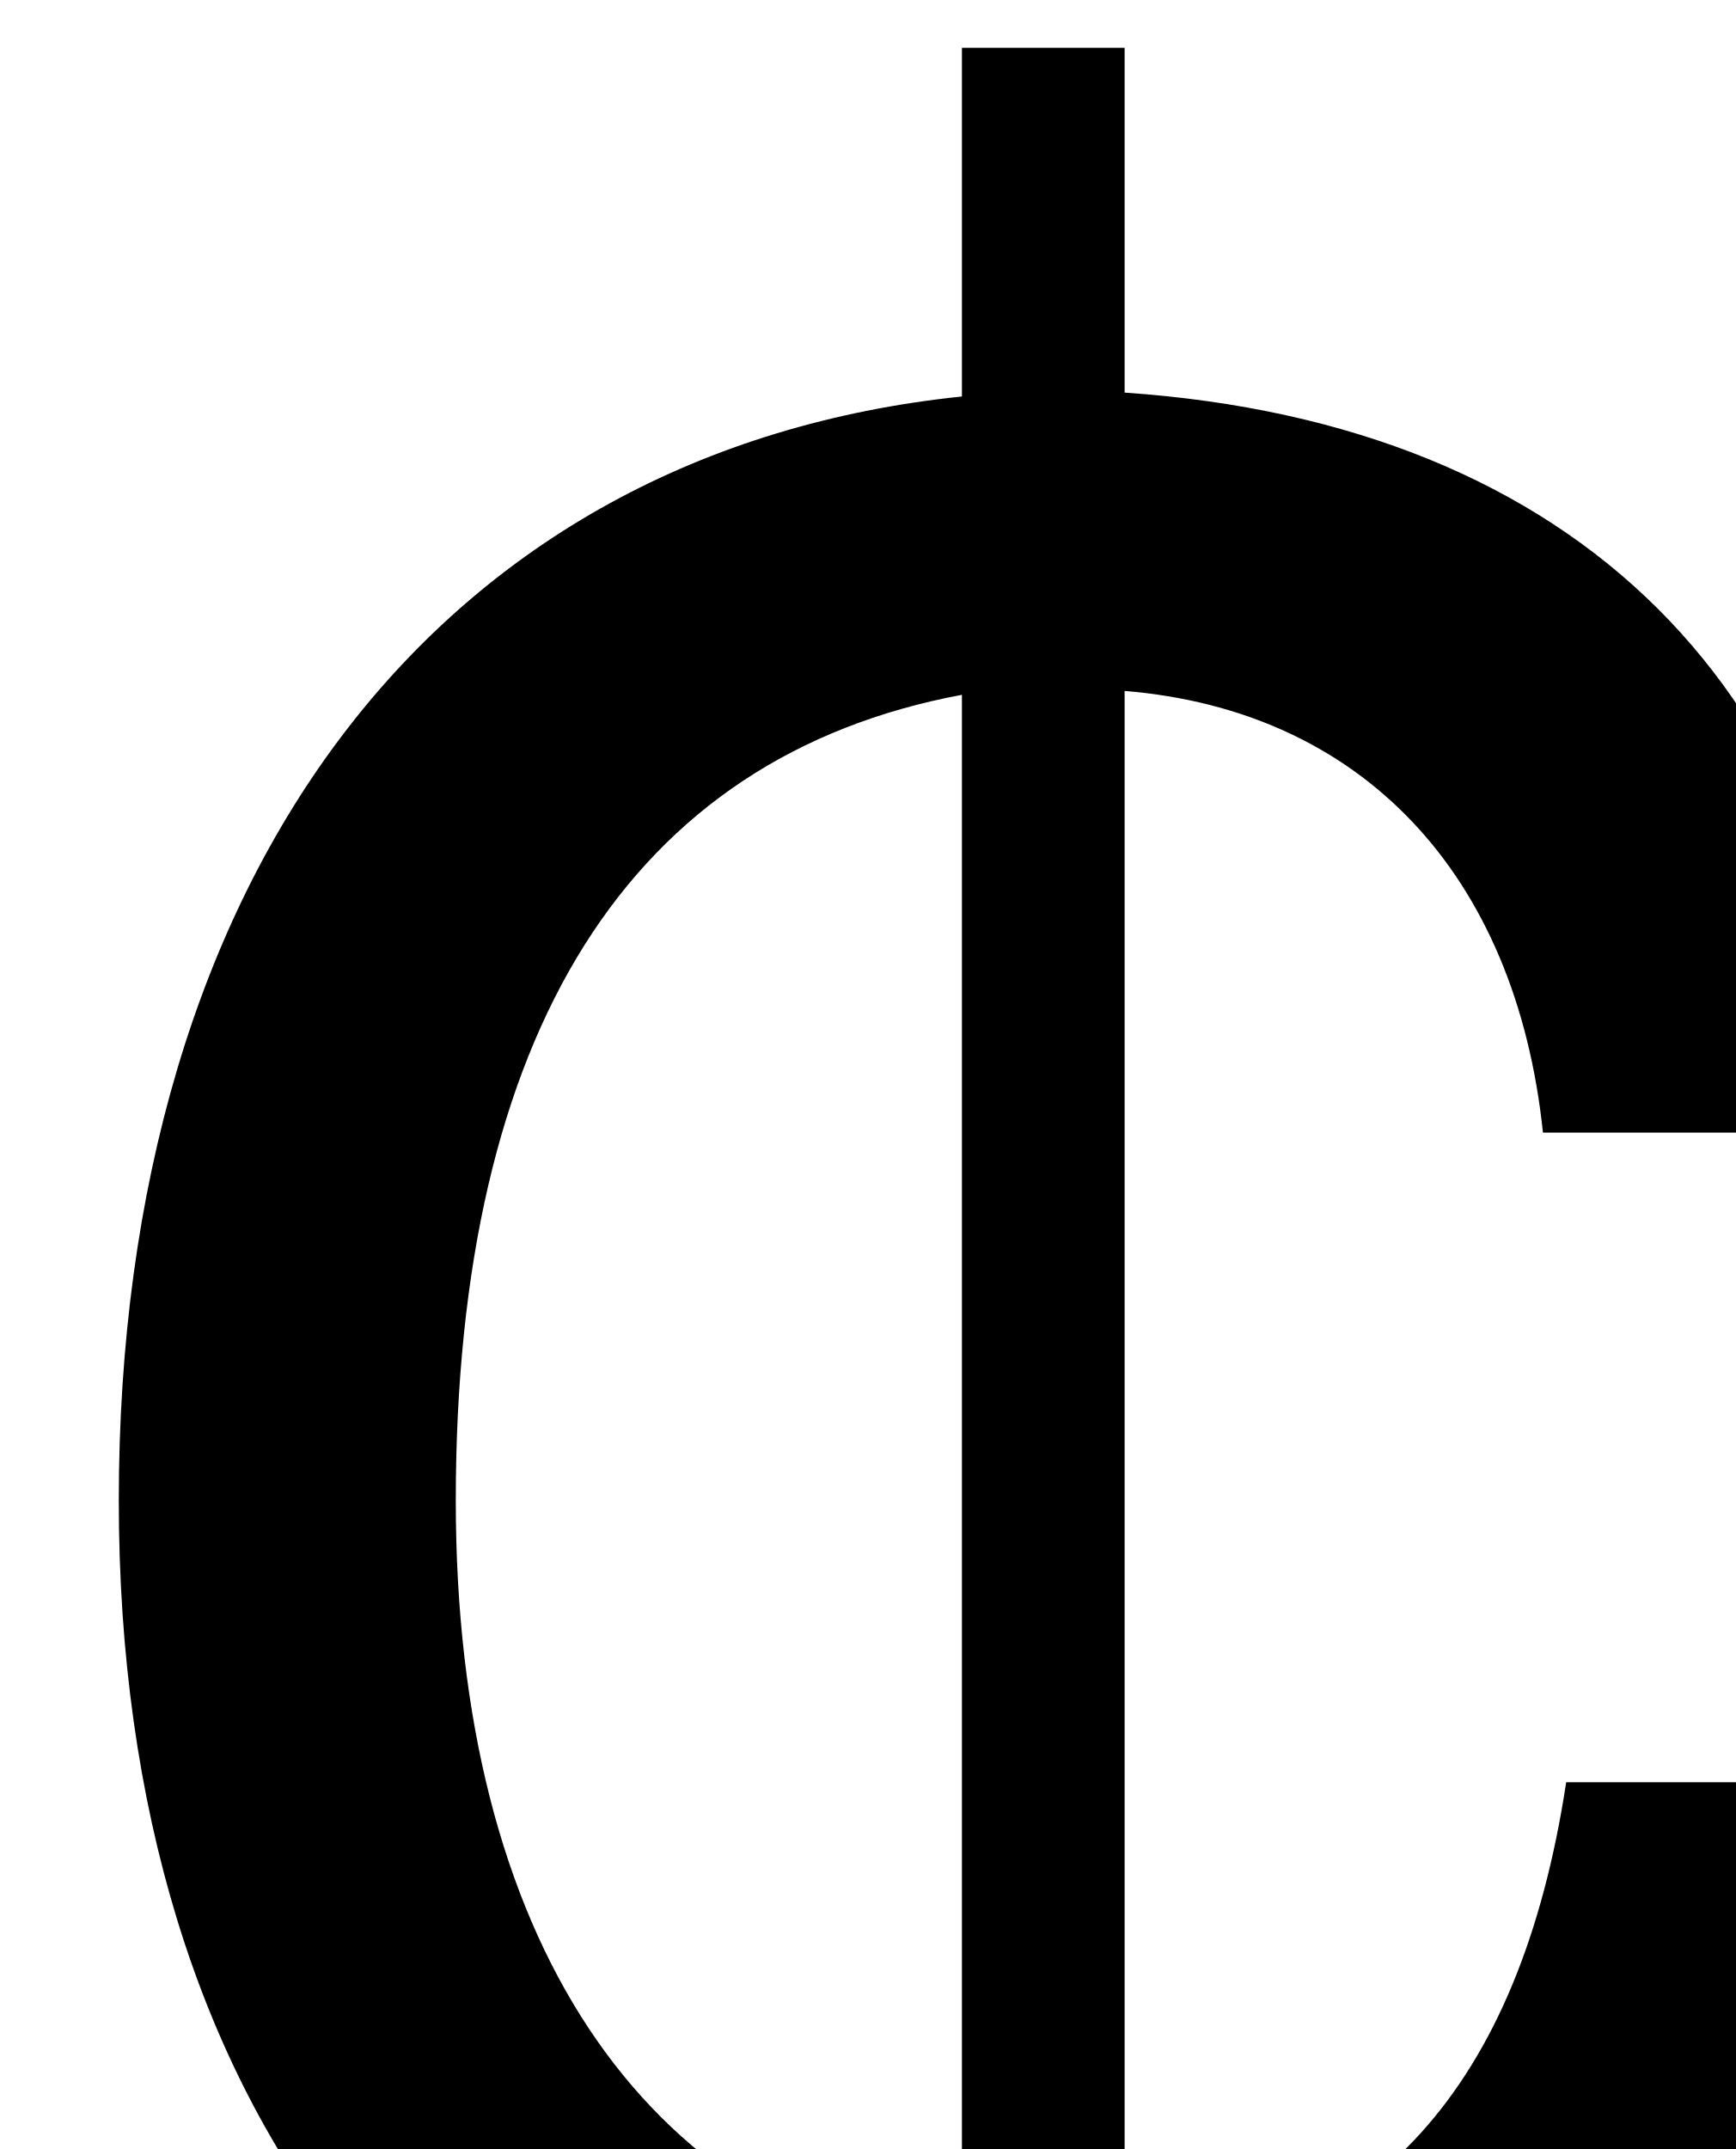
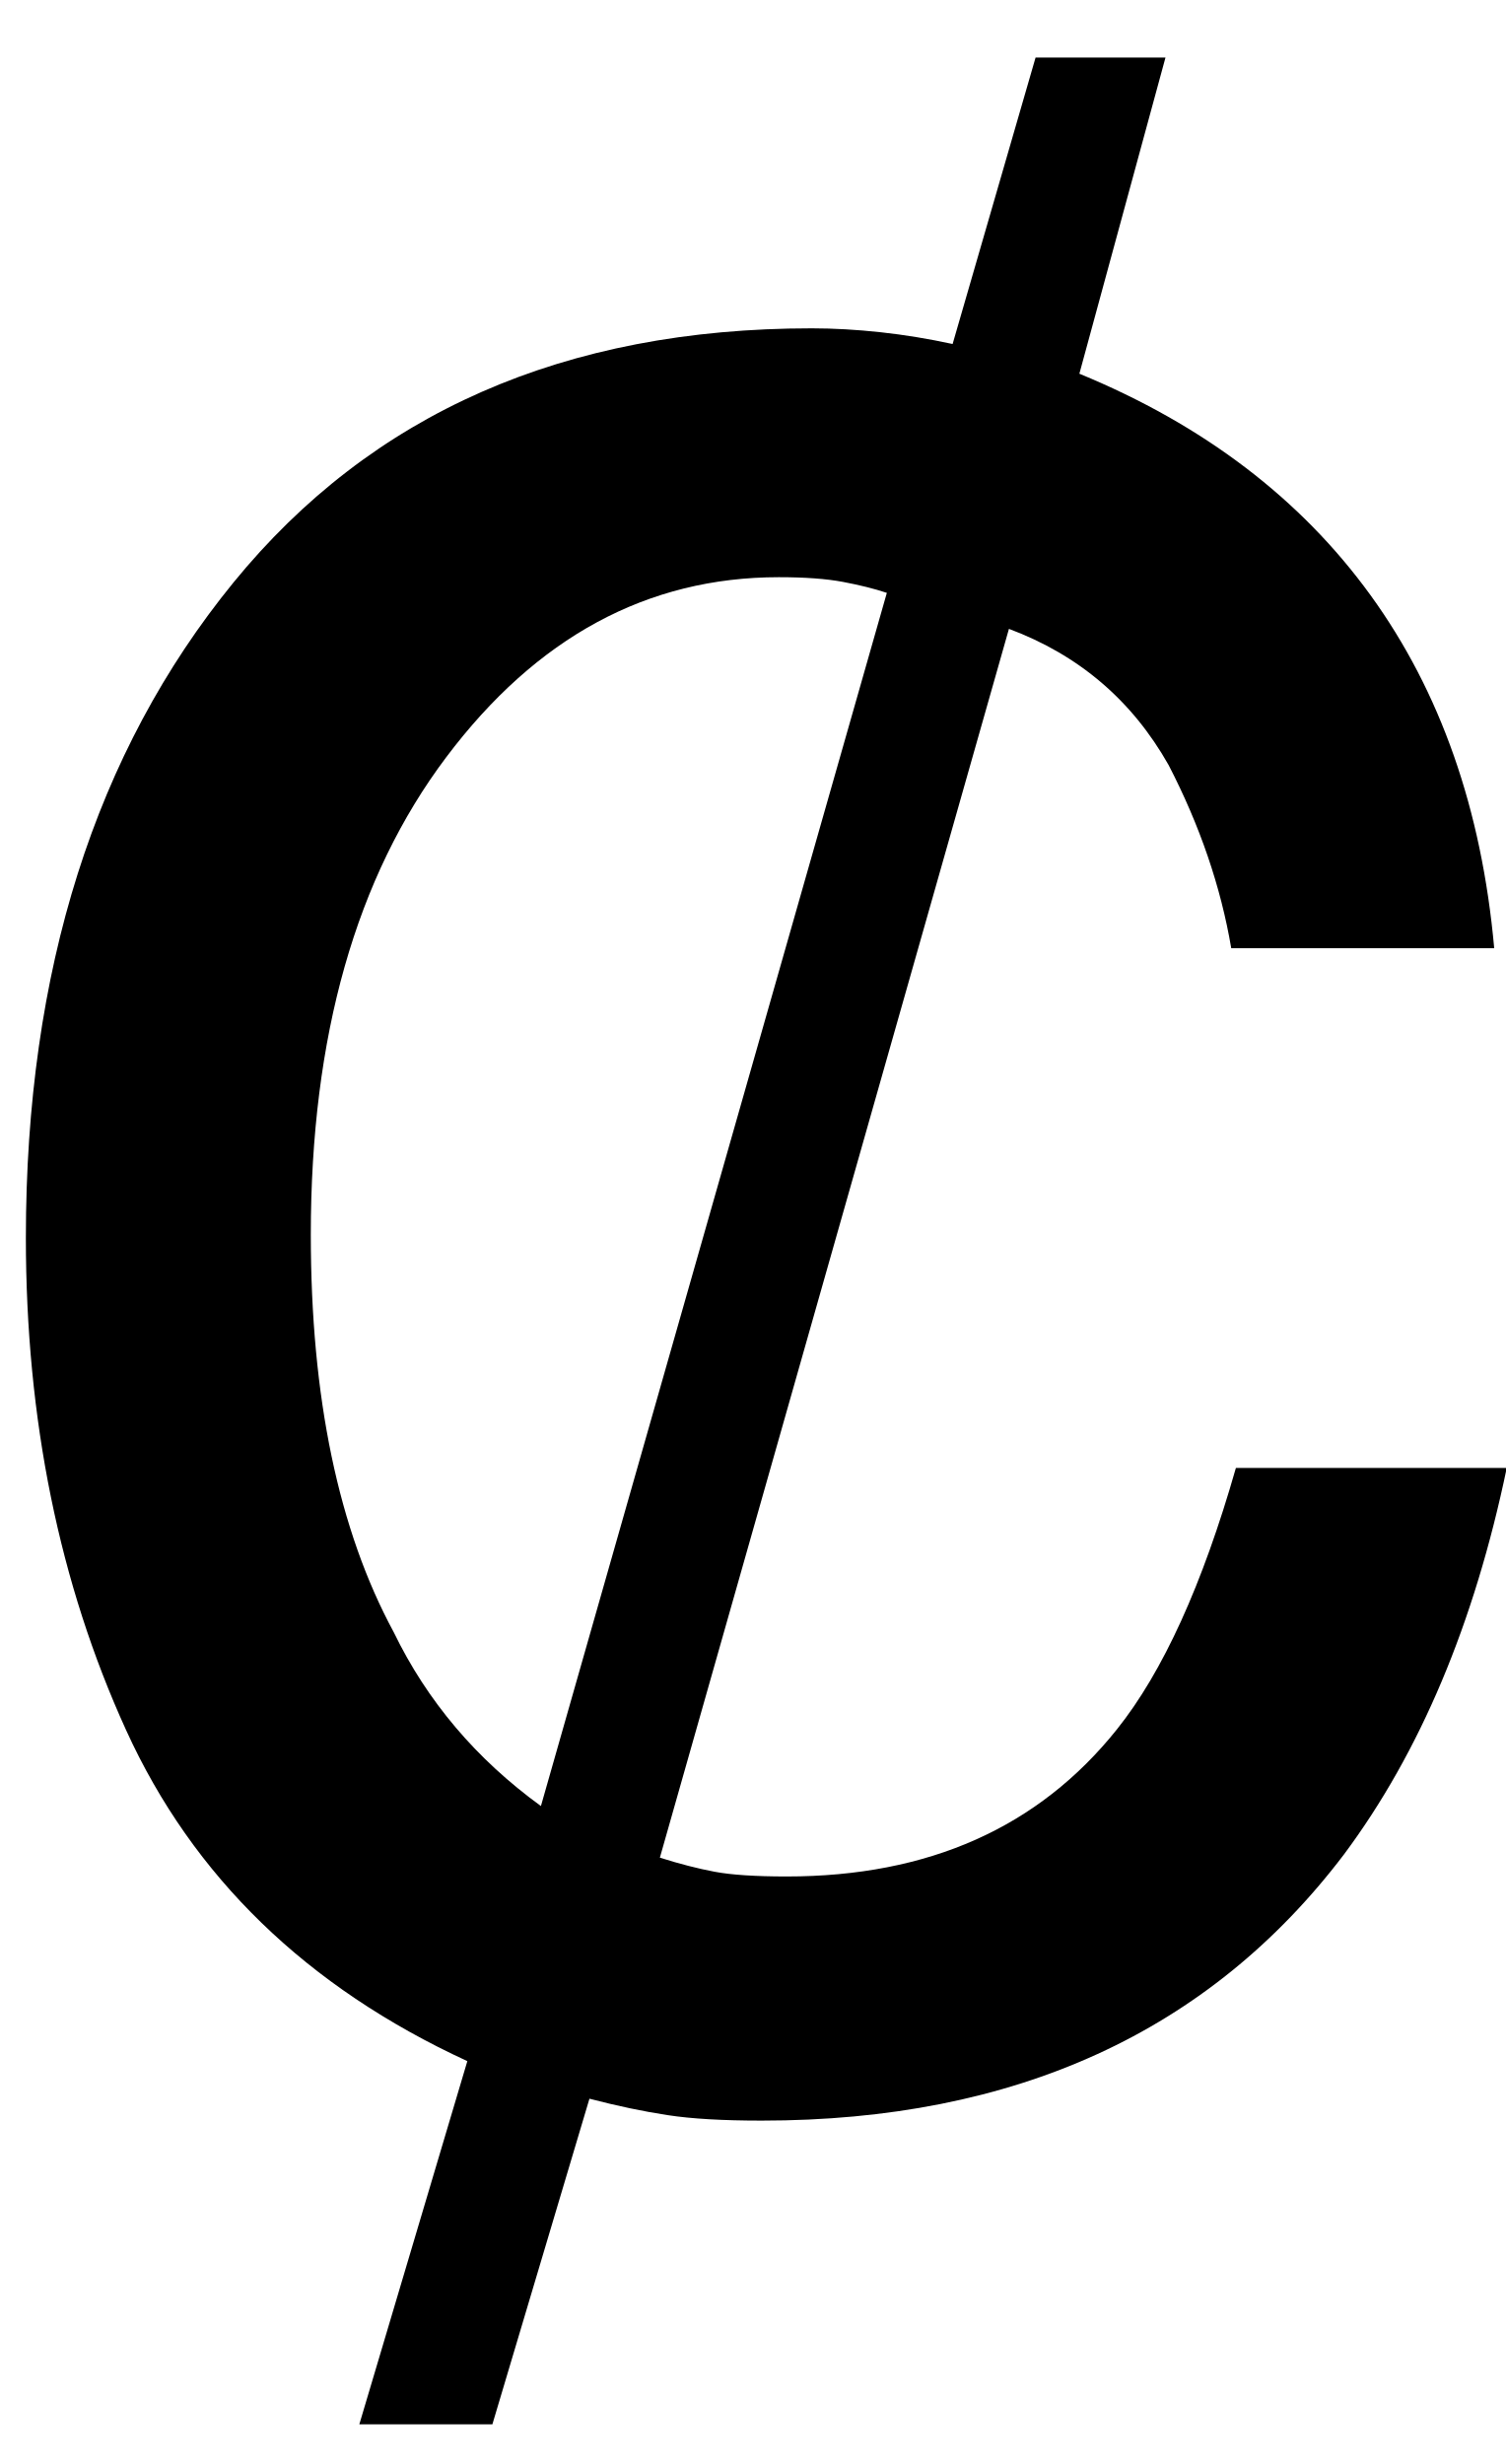
- <svg xmlns="http://www.w3.org/2000/svg" width="21px" height="26px" viewBox="0 0 21 26" version="1.1">
-   <g id="---↳-Final-–-SJ" stroke="none" stroke-width="1" fill="none" fill-rule="evenodd" font-family="Helvetica" font-size="46.838" font-weight="normal">
-     <g id="1.0-Home" transform="translate(-311, -608)" fill="#000000">
-       <text id="¢">
-         <tspan x="310" y="638">¢</tspan>
-       </text>
+ <svg xmlns="http://www.w3.org/2000/svg" width="22px" height="36px" viewBox="0 0 22 36" version="1.1">
+   <g id="---↳-Final-–-SJ" stroke="none" stroke-width="1" fill="none" fill-rule="evenodd">
+     <g id="1.0-Home" transform="translate(-312, -608)" fill="#000000" fill-rule="nonzero">
+       <path d="M319.194,643.42 L320.612,638.663 C321.023,638.77 321.405,638.85 321.755,638.903 C322.106,638.957 322.563,638.983 323.127,638.983 C326.832,638.983 329.668,637.687 331.635,635.095 C332.748,633.601 333.541,631.718 334.014,629.447 L334.014,629.447 L330.057,629.447 C329.569,631.154 328.99,632.427 328.319,633.266 C327.175,634.699 325.567,635.416 323.493,635.416 C323.036,635.416 322.685,635.393 322.441,635.347 C322.197,635.301 321.931,635.233 321.641,635.141 L321.641,635.141 L326.741,617.188 C327.762,617.569 328.54,618.233 329.074,619.178 C329.531,620.062 329.836,620.954 329.989,621.854 L329.989,621.854 L333.831,621.854 C333.648,619.826 333.046,618.107 332.024,616.696 C331.002,615.286 329.584,614.207 327.77,613.46 L327.77,613.46 L329.028,608.841 L327.13,608.841 L325.918,613.026 C325.567,612.95 325.216,612.892 324.866,612.854 C324.515,612.816 324.18,612.797 323.859,612.797 C320.246,612.797 317.429,614.036 315.409,616.513 C313.389,618.991 312.378,622.181 312.378,626.085 C312.378,628.738 312.866,631.135 313.842,633.277 C314.818,635.419 316.48,637.032 318.828,638.114 L318.828,638.114 L317.25,643.42 L319.194,643.42 Z M319.903,634.387 C318.957,633.7 318.241,632.854 317.753,631.848 C316.945,630.354 316.541,628.417 316.541,626.039 C316.541,623.142 317.2,620.817 318.519,619.064 C319.838,617.31 321.458,616.433 323.379,616.433 C323.76,616.433 324.073,616.456 324.317,616.502 C324.561,616.548 324.774,616.601 324.957,616.662 L324.957,616.662 L319.903,634.387 Z" id="¢" />
    </g>
  </g>
</svg>
